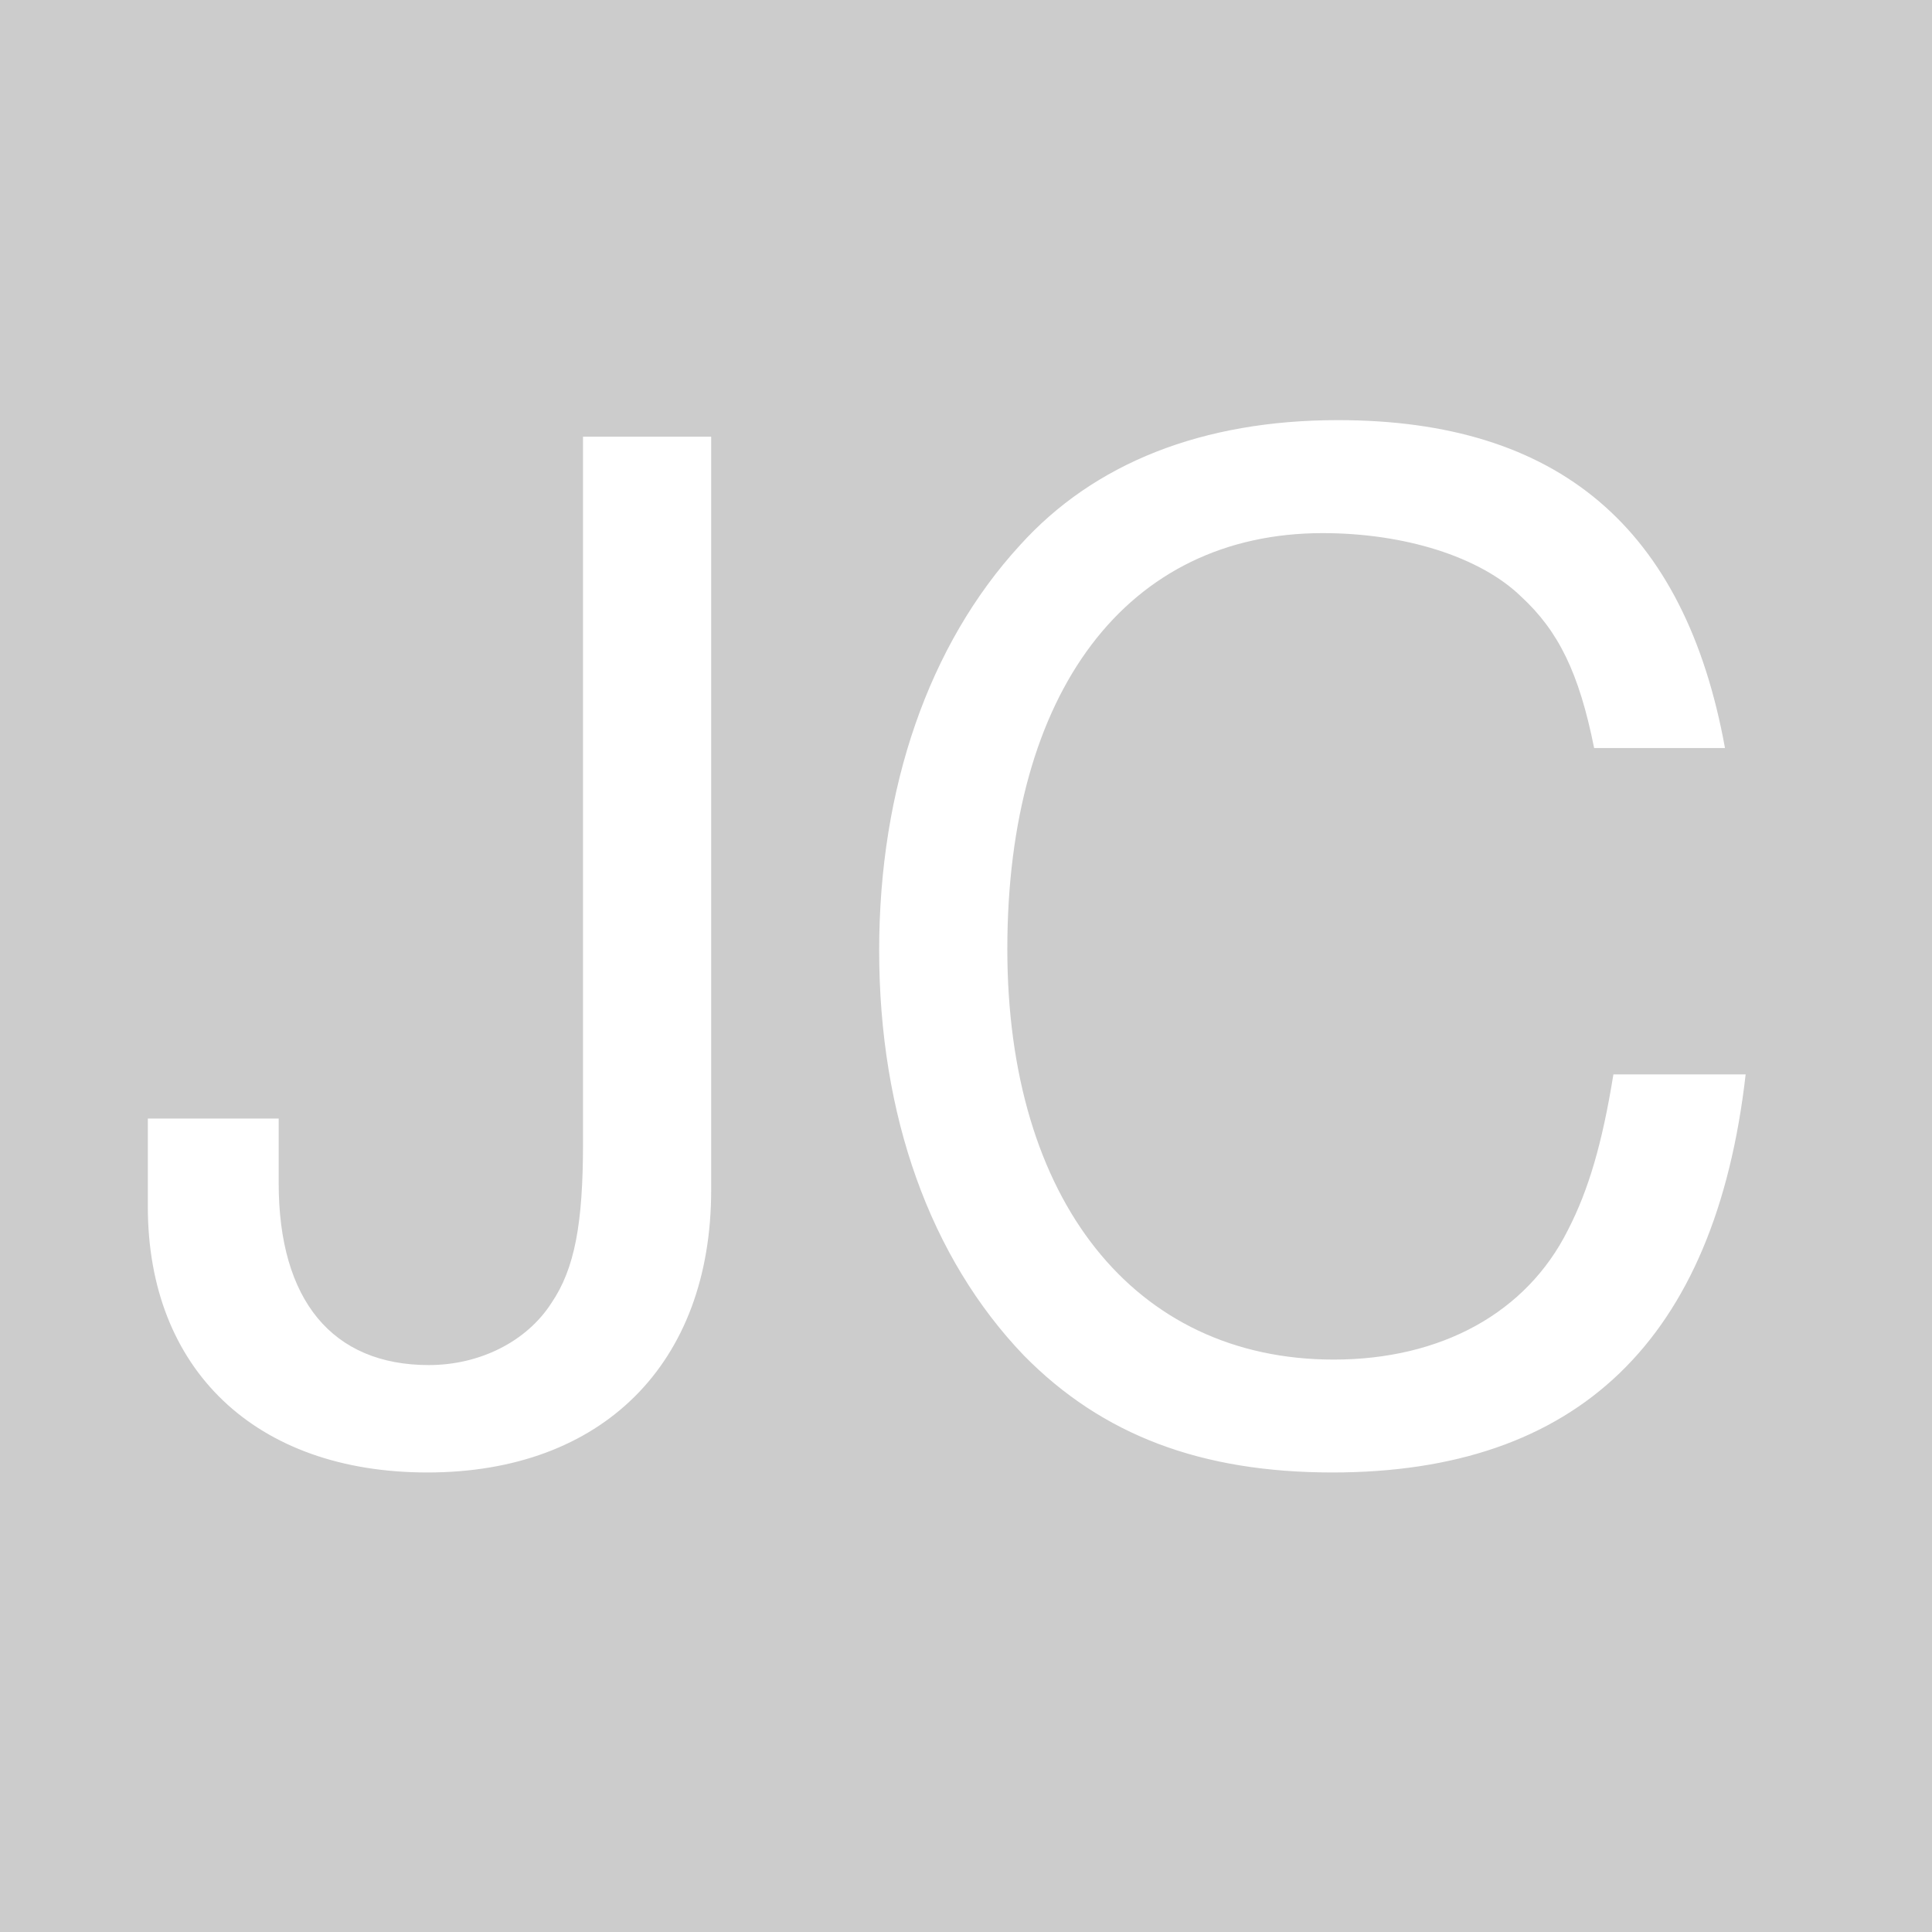
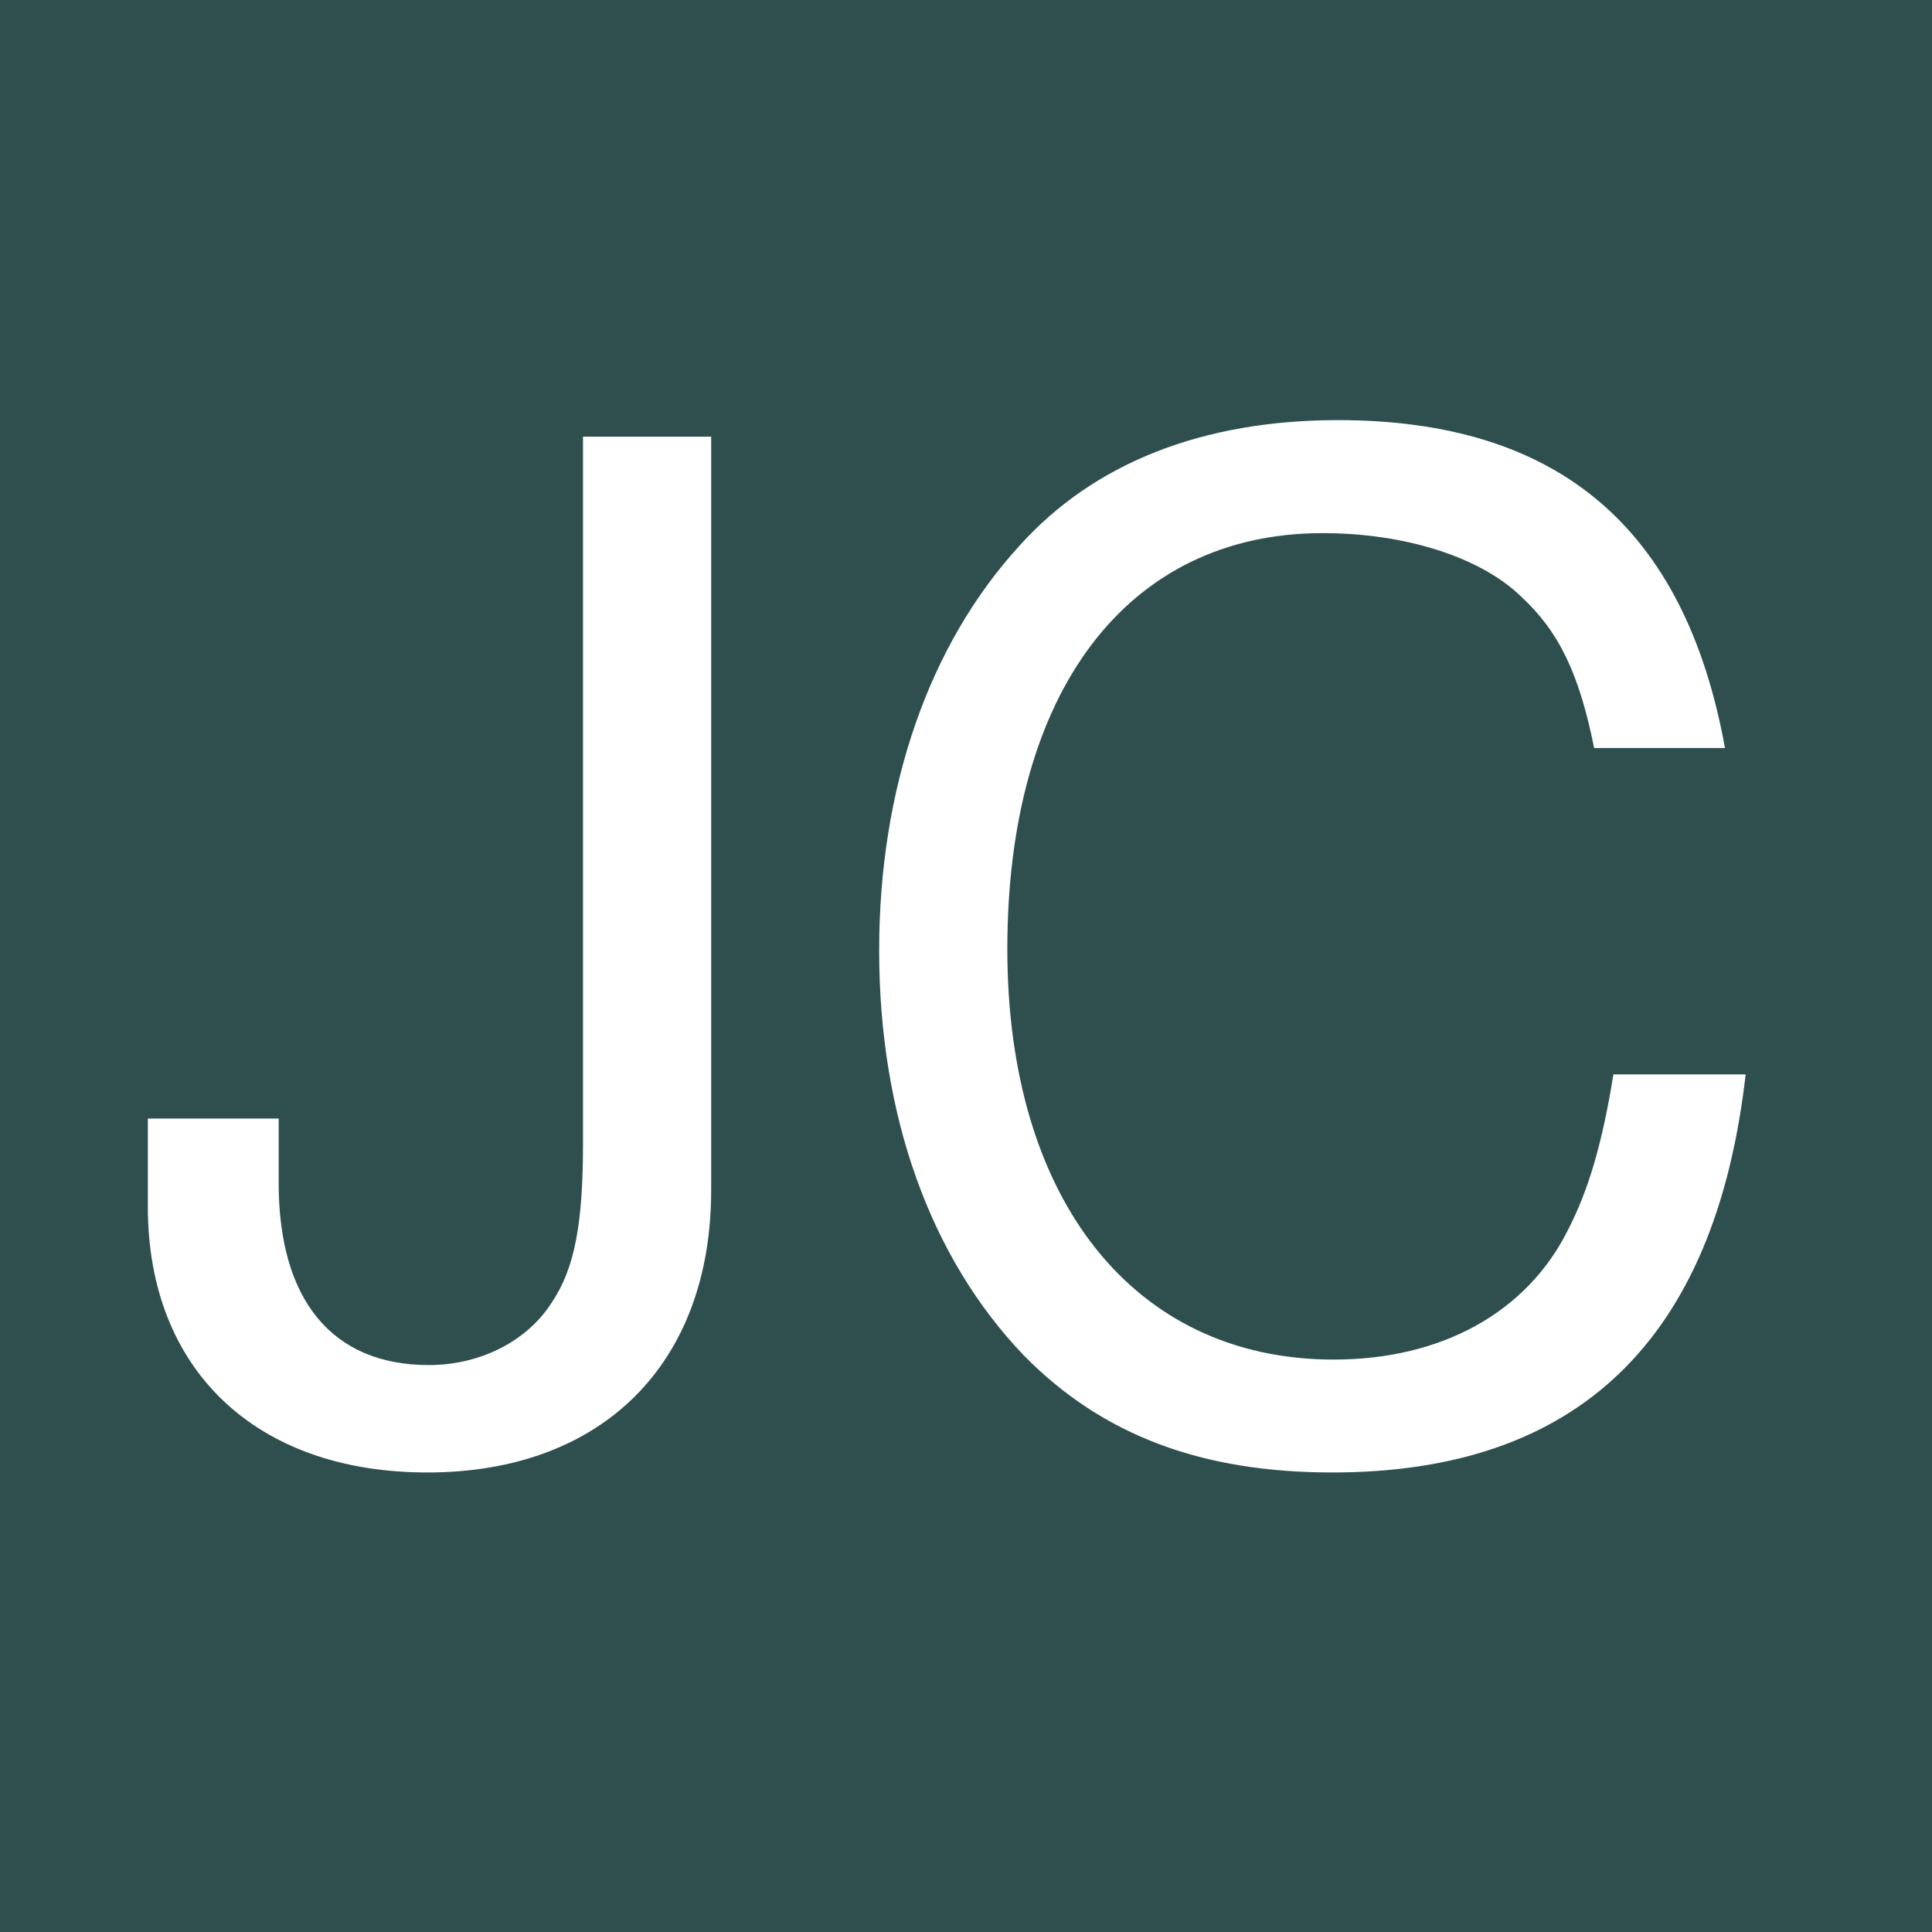
<svg xmlns="http://www.w3.org/2000/svg" width="225" height="225">
  <g>
-     <rect x="-1" y="-1" width="88.873" height="88.873" id="canvas_background" fill="none" />
-     <g id="canvasGrid" display="none">
-       <rect id="svg_1" width="100%" height="100%" x="0" y="0" stroke-width="0" fill="url(#gridpattern)" />
+     <rect fill="none" id="canvas_background" height="227" width="227" y="-1" x="-1" />
+     <g display="none" id="canvasGrid">
+       <rect fill="url(#gridpattern)" stroke-width="0" y="0" x="0" height="100%" width="100%" id="svg_1" />
    </g>
  </g>
  <g>
-     <rect stroke="#000000" id="svg_2" height="227" width="226" y="-1" x="-0.5" stroke-opacity="0" stroke-width="5" fill="#cccccc" />
-     <text font-weight="normal" stroke="#000000" transform="matrix(0.8020757,0,0,0.8020757,-3.217897,-1.646304) " xml:space="preserve" text-anchor="start" font-family="Helvetica, Arial, sans-serif" font-size="200" id="svg_4" y="211.257" x="22.072" stroke-opacity="0" stroke-width="0" fill="#ffffff">JC</text>
+     <rect fill="#2f4f4f" stroke-width="5" stroke-opacity="0" x="-0.5" y="-1" width="226" height="227" id="svg_2" stroke="#000000" />
+     <text fill="#ffffff" stroke-width="0" stroke-opacity="0" x="22.072" y="211.257" id="svg_4" font-size="200" font-family="Helvetica, Arial, sans-serif" text-anchor="start" xml:space="preserve" transform="matrix(0.8020757,0,0,0.8020757,-3.217897,-1.646304) " stroke="#000000" font-weight="normal">JC</text>
  </g>
</svg>
